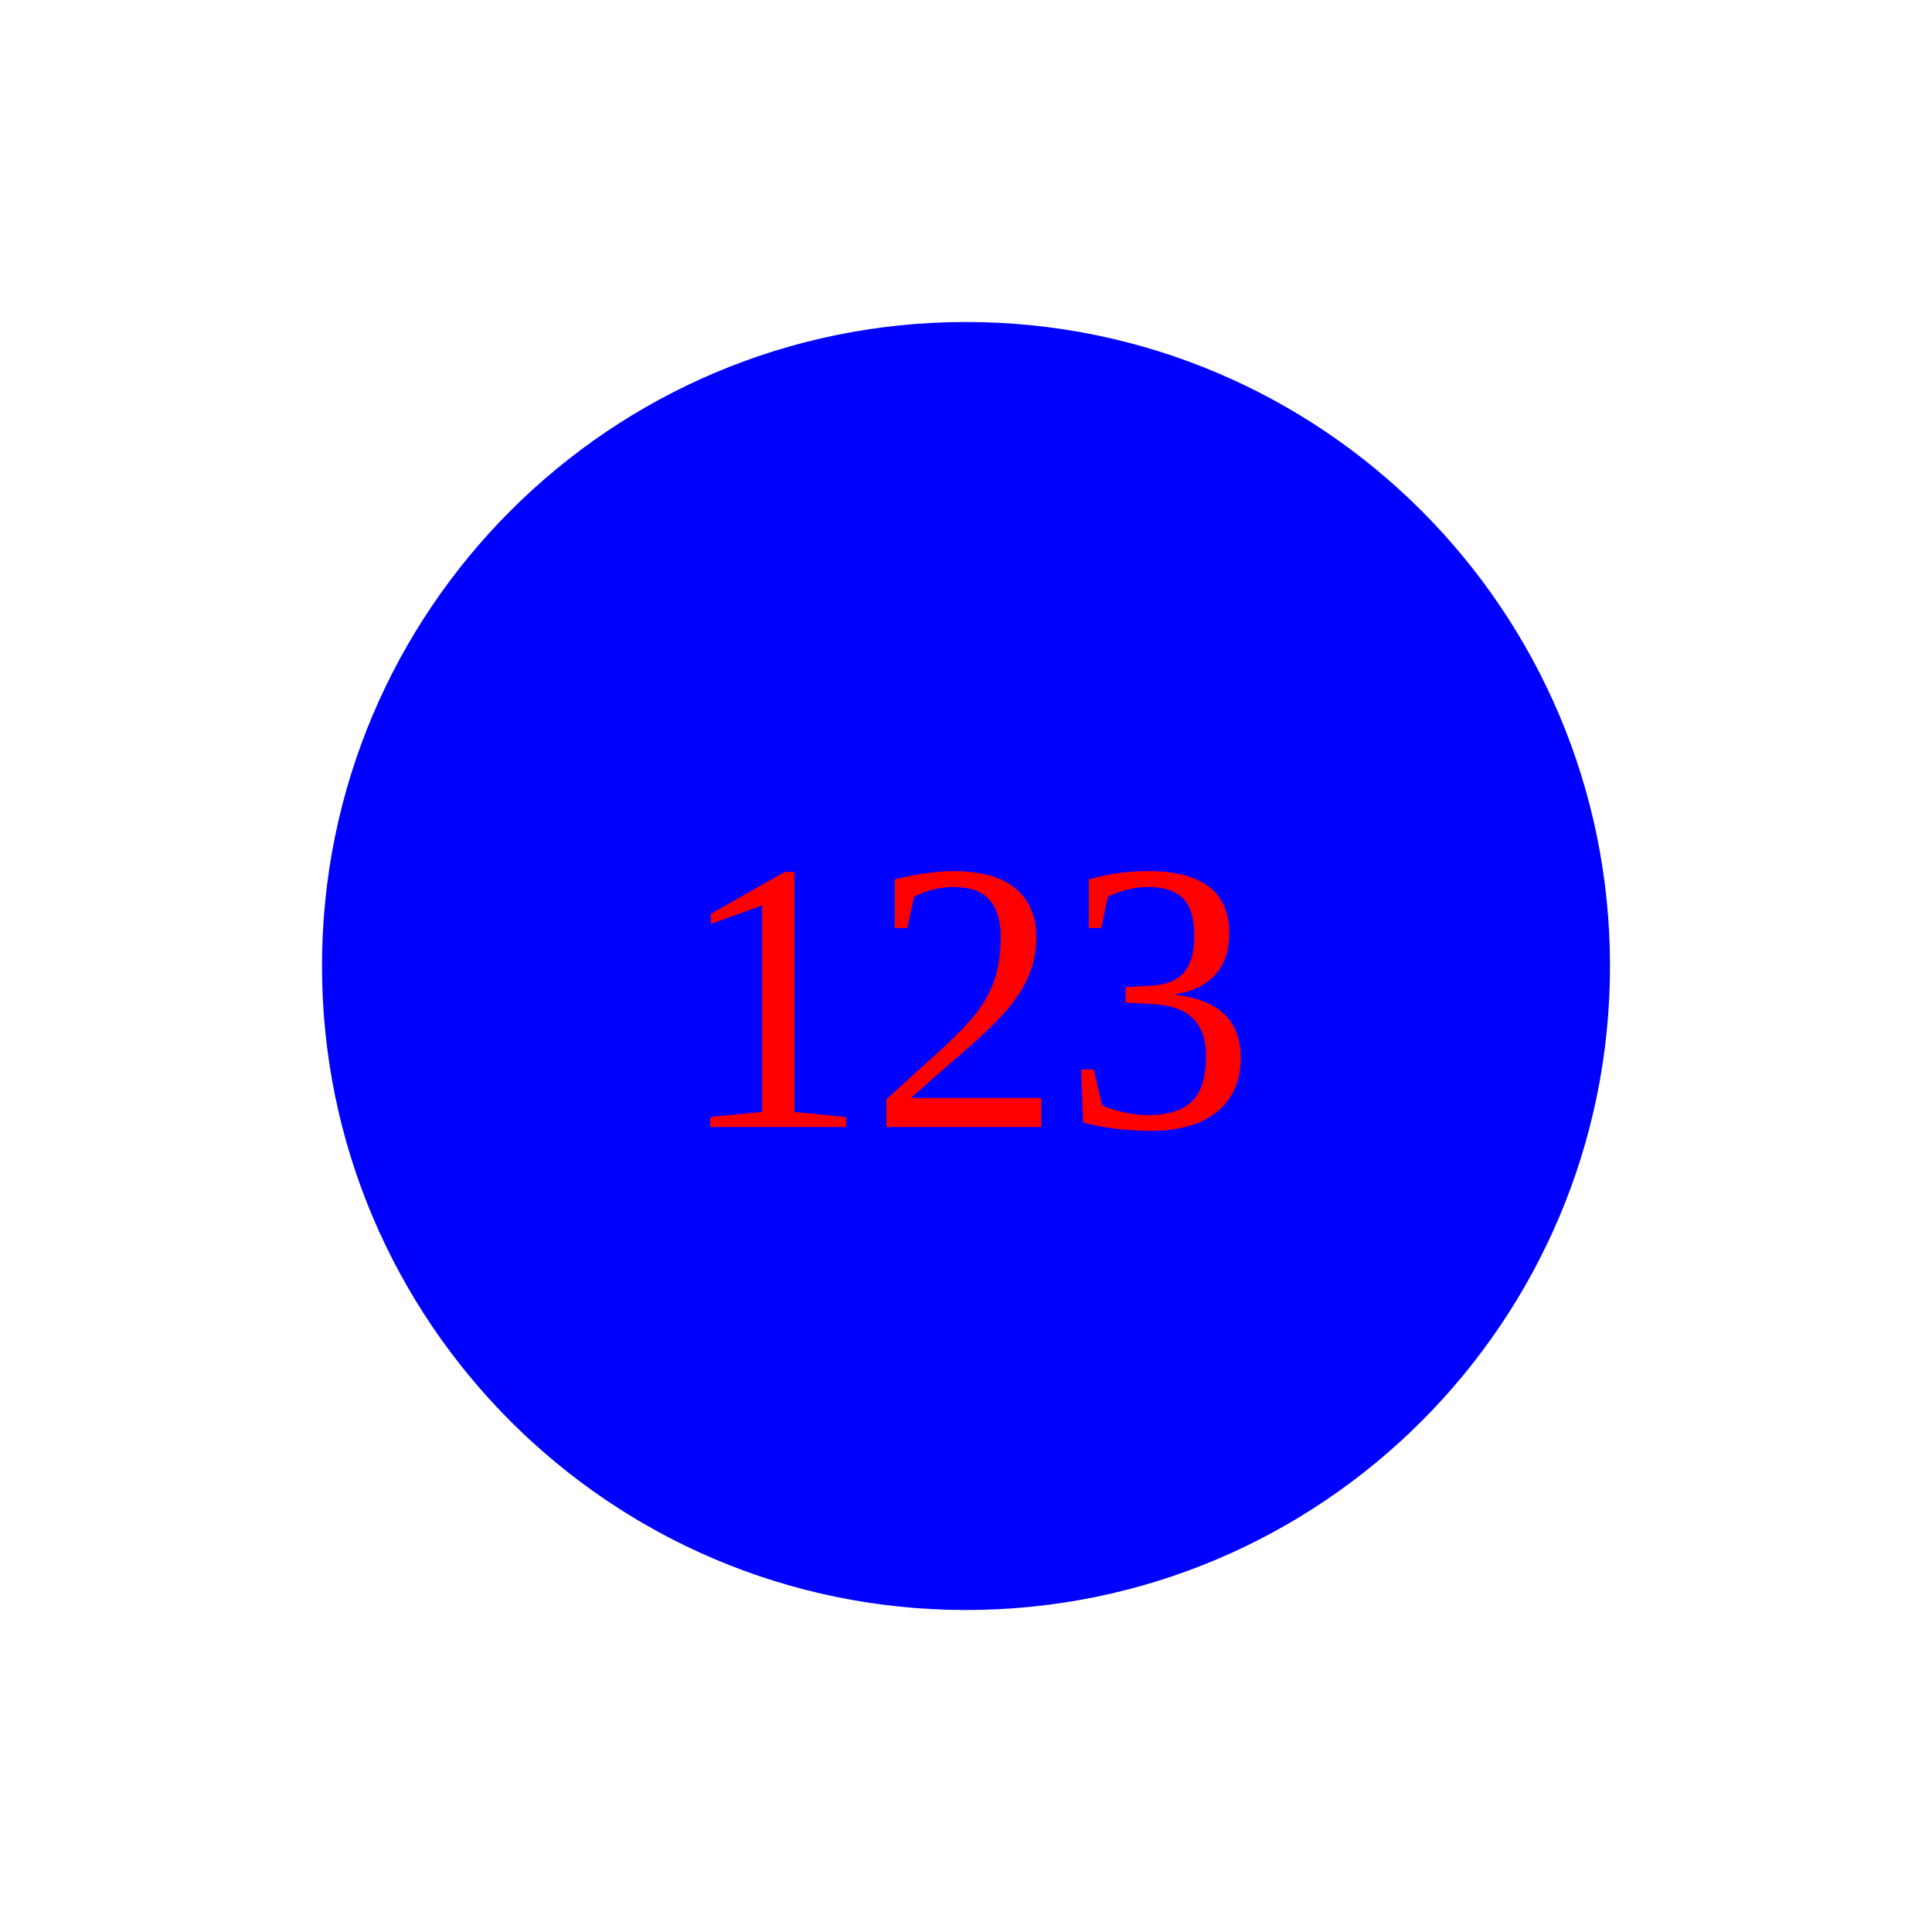
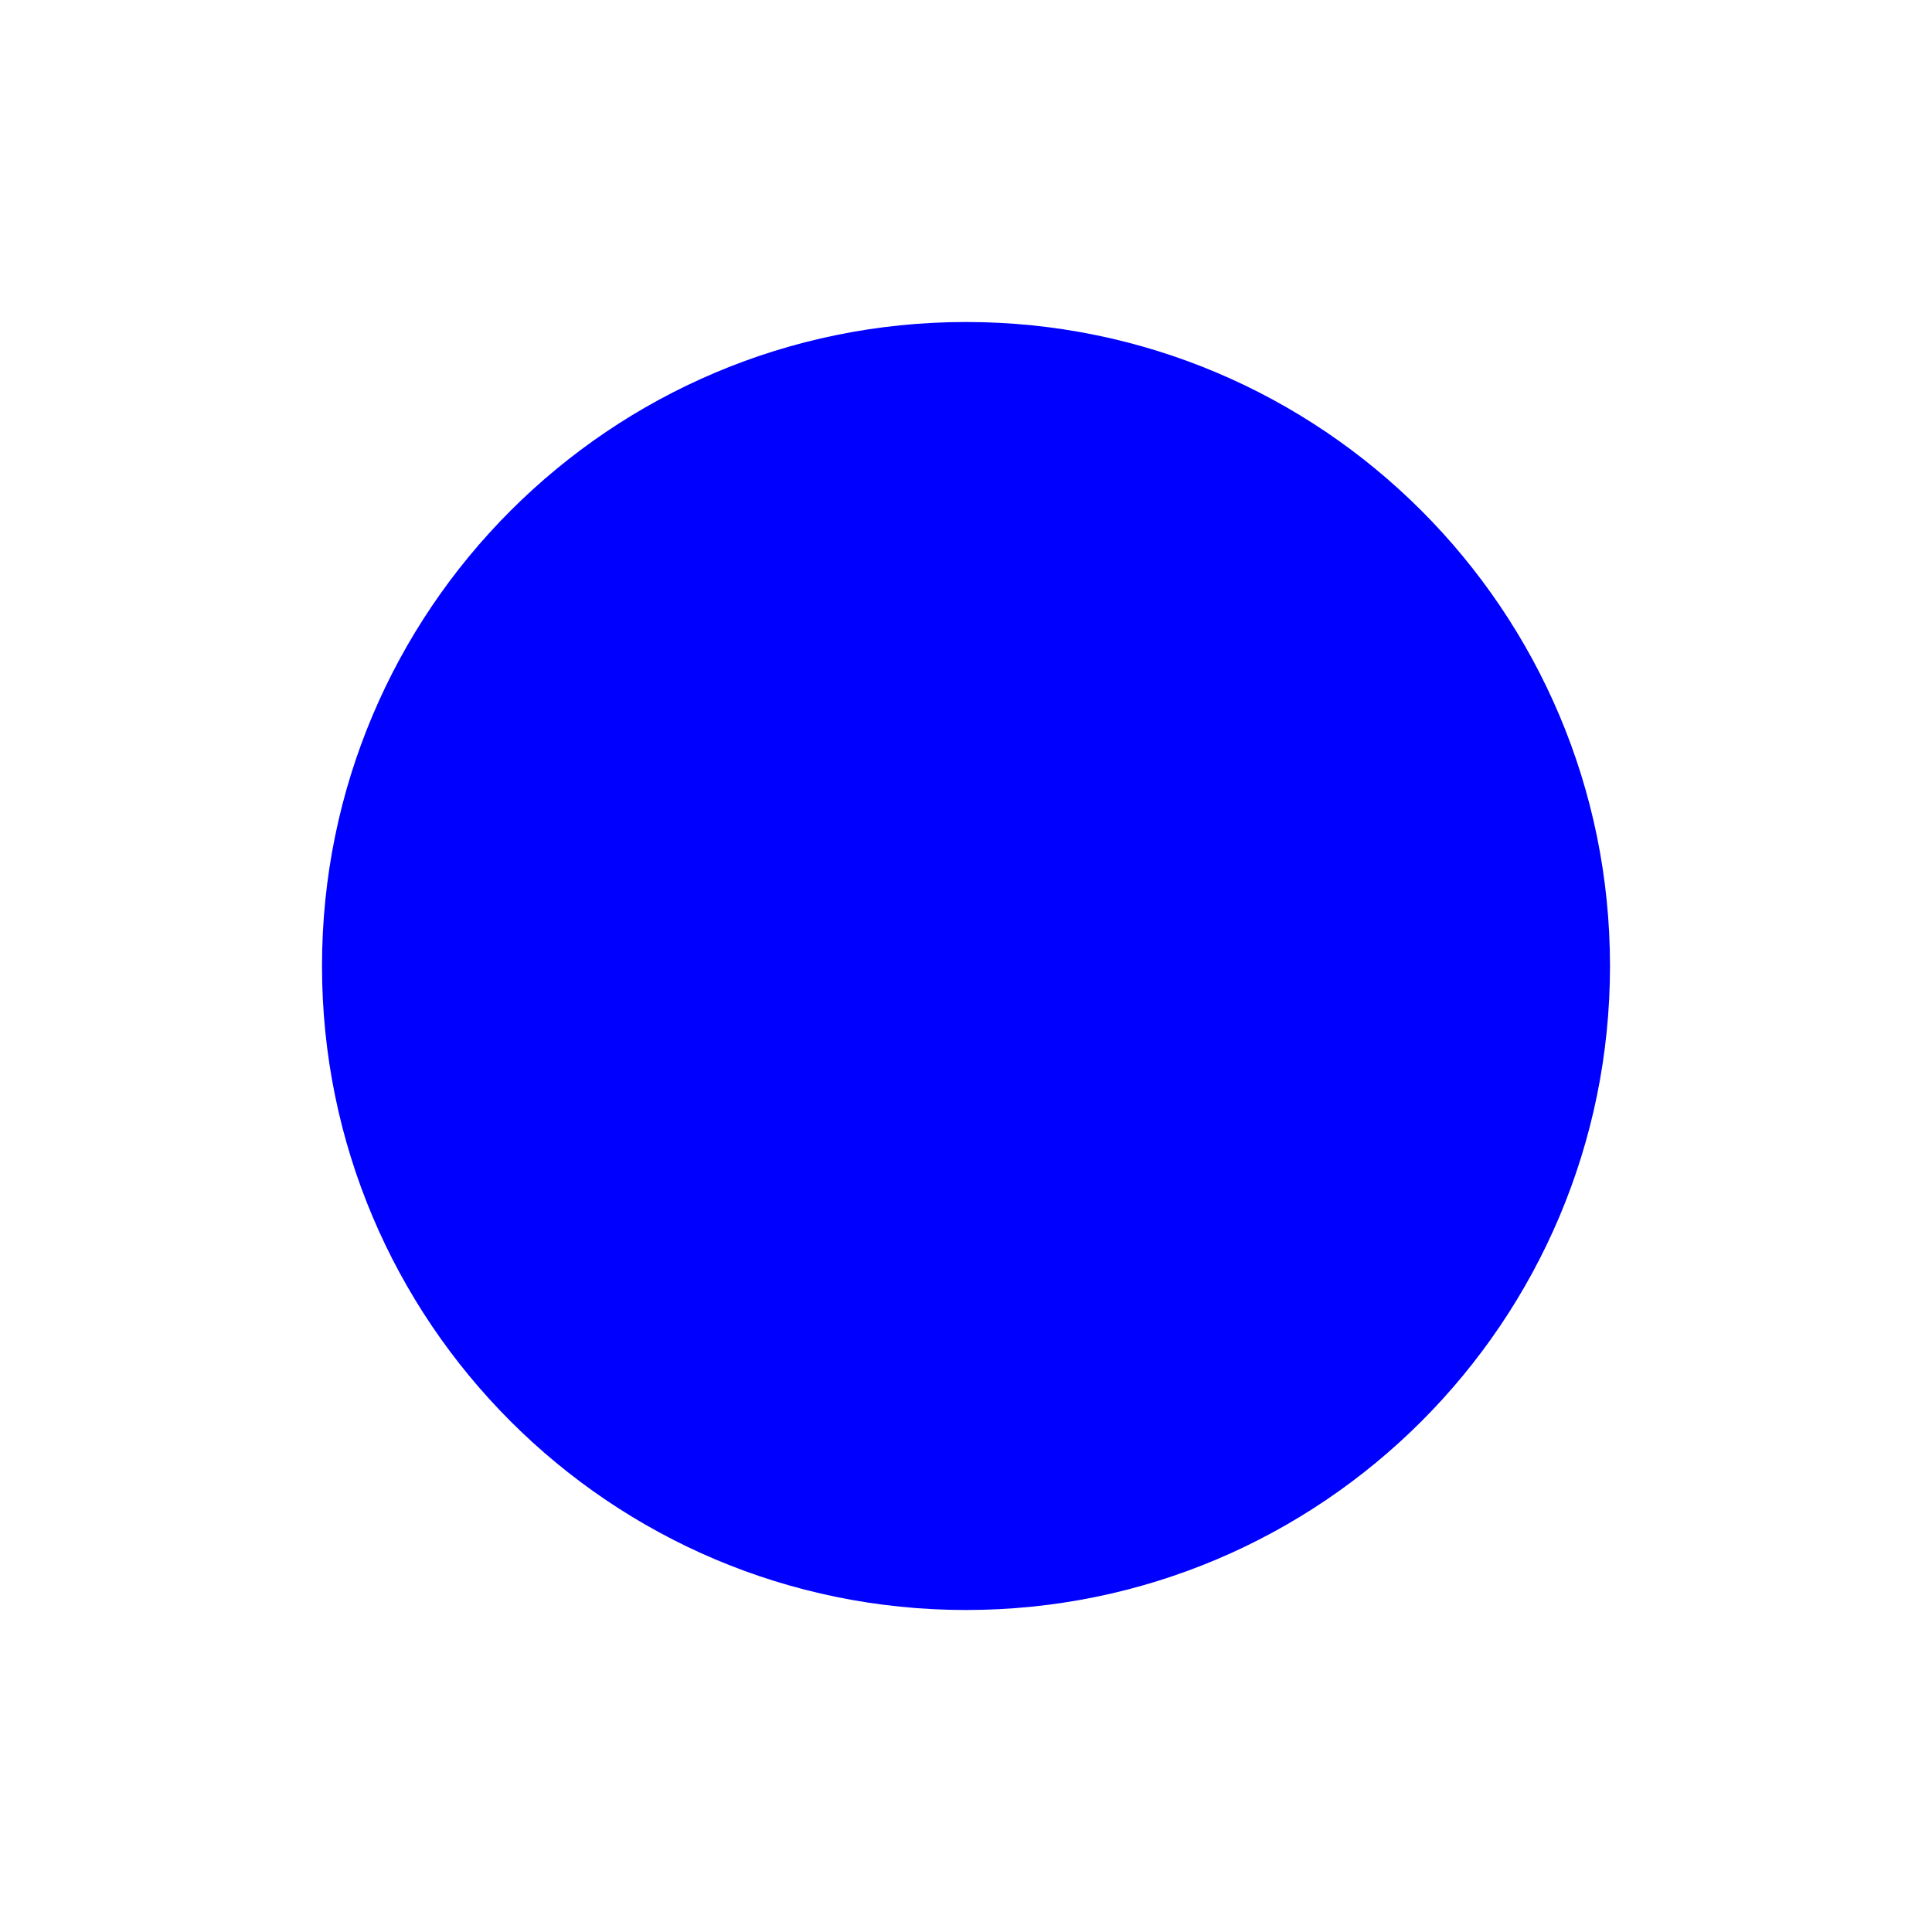
<svg xmlns="http://www.w3.org/2000/svg" version="1.1" width="300" hieght="200">
  <circle fill="blue" r="100" cx="150" cy="100" />
-   <text fill="#FF0000" text-anchor="middle" x="150" y="125" font-size="60">123</text>
+   <text fill="blue" text-anchor="middle" x="150" y="125" font-size="60">123</text>
</svg>
